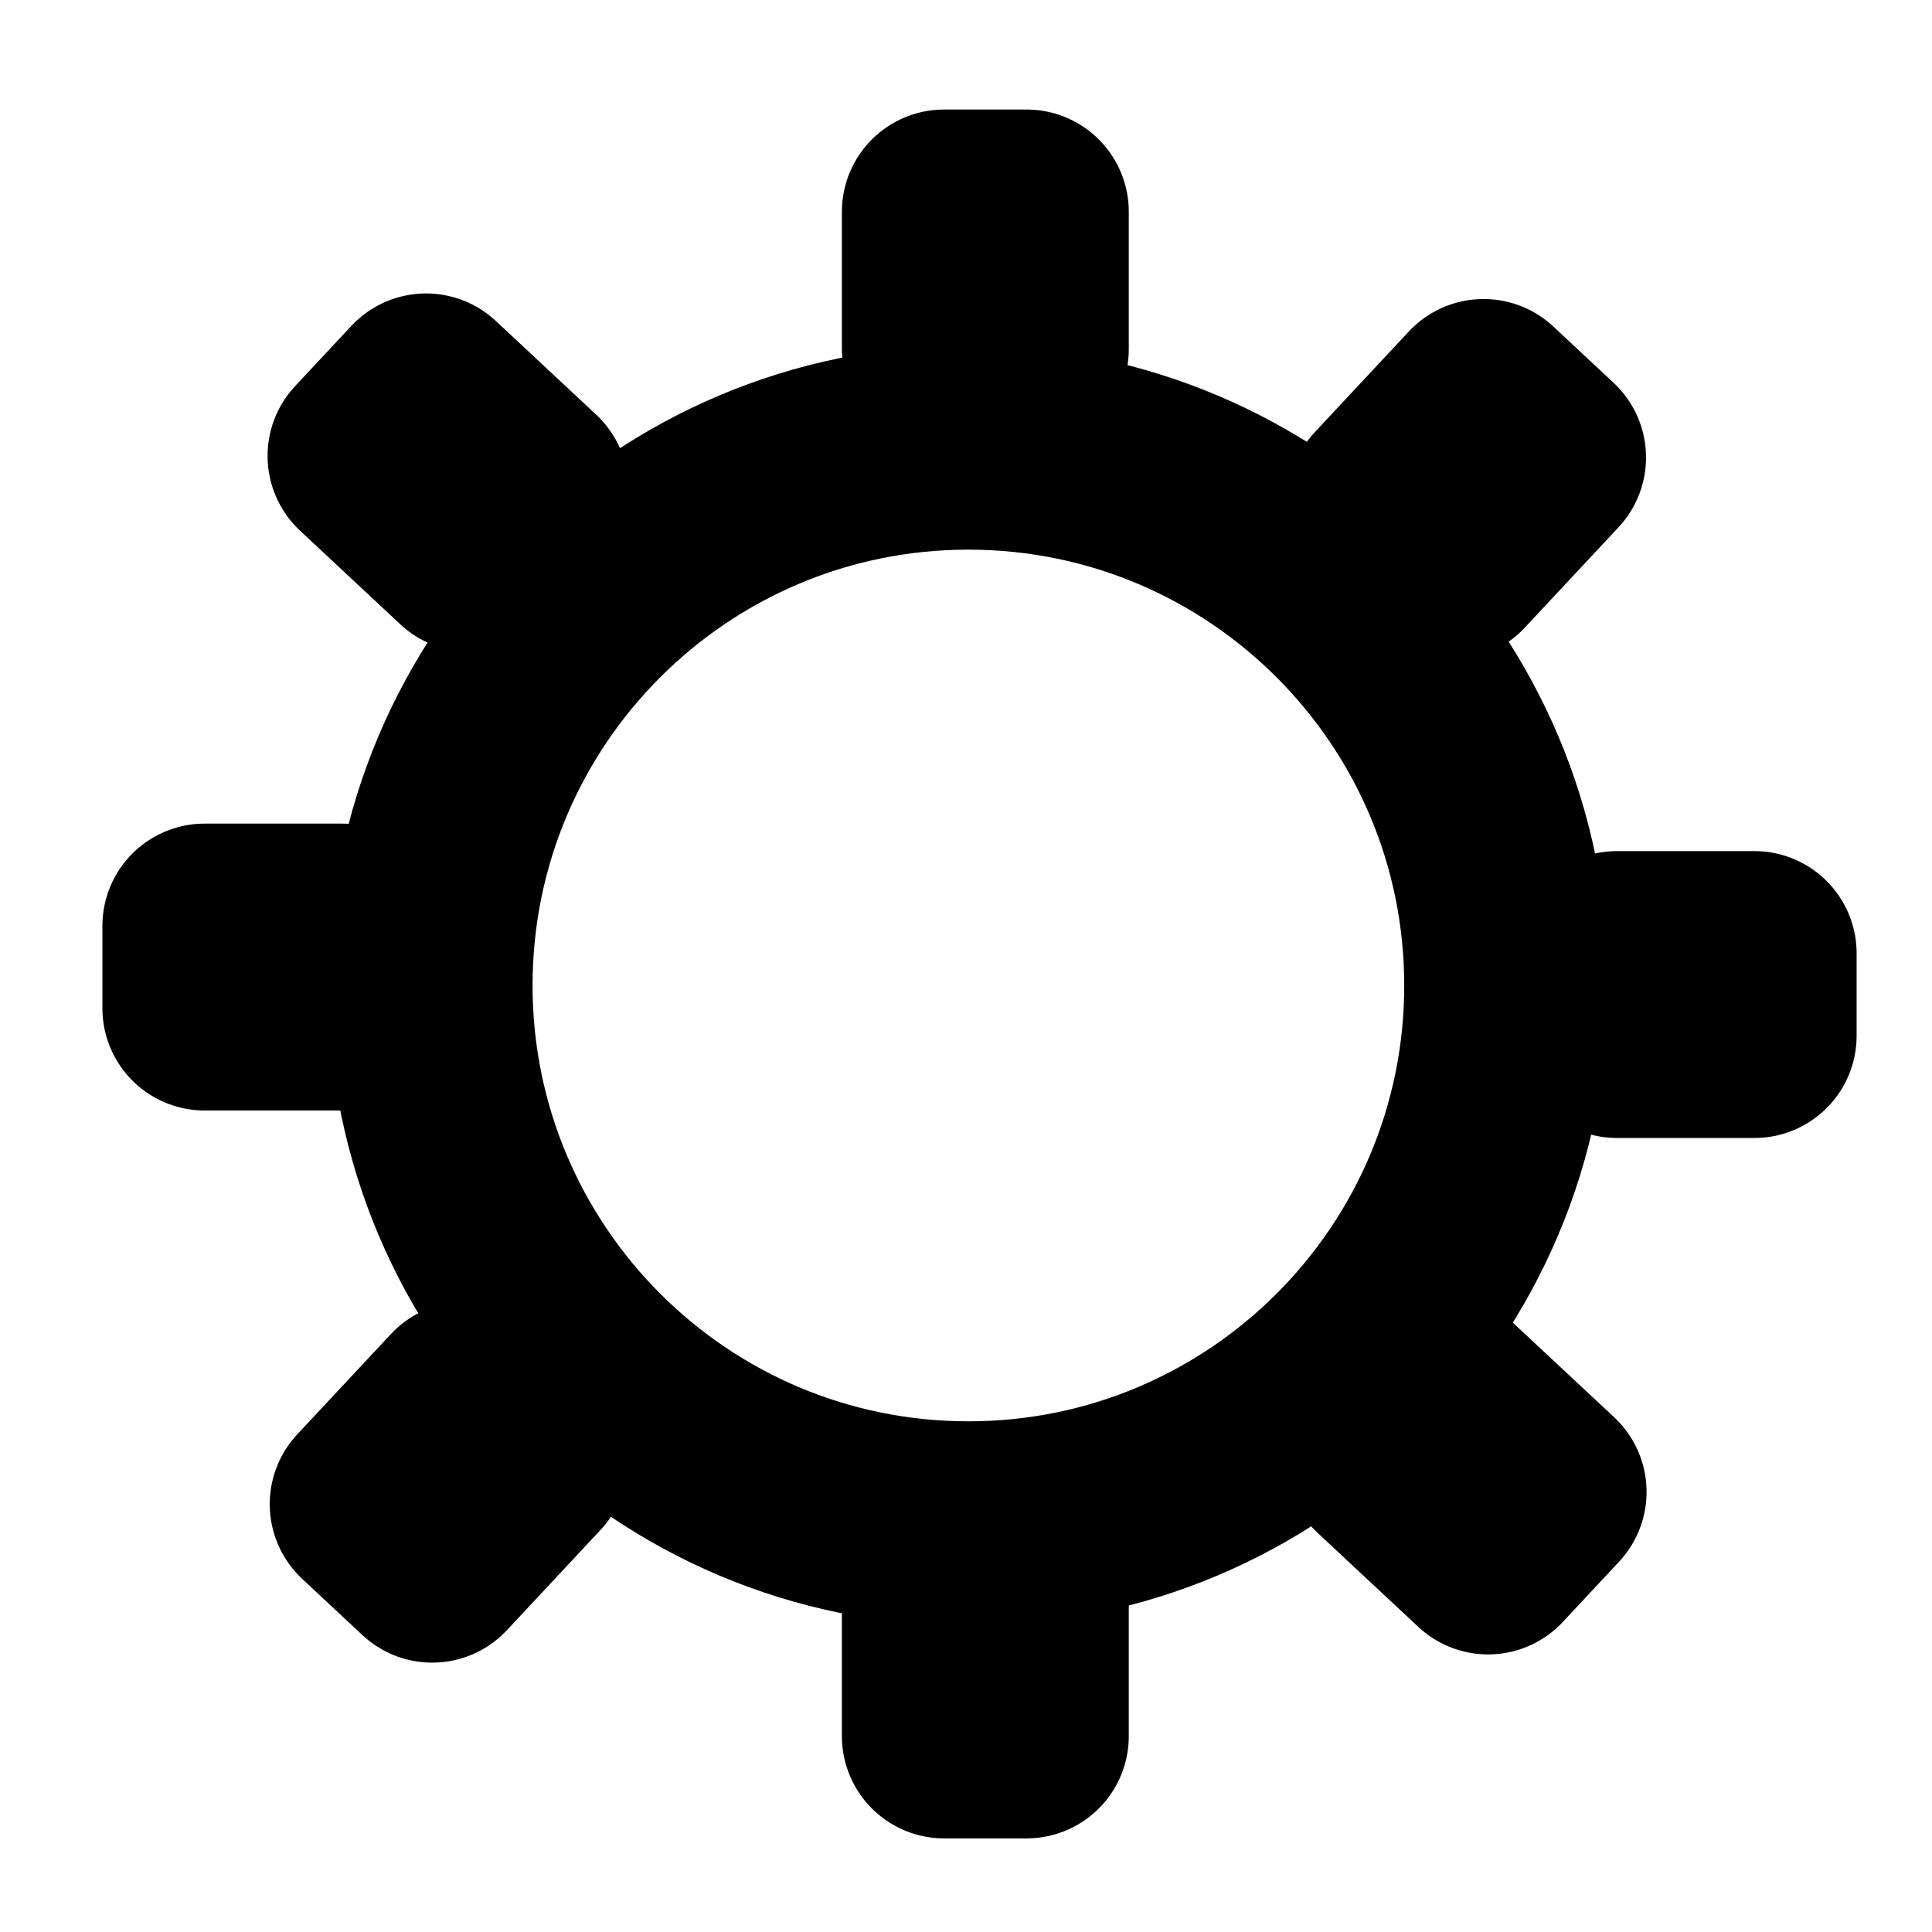
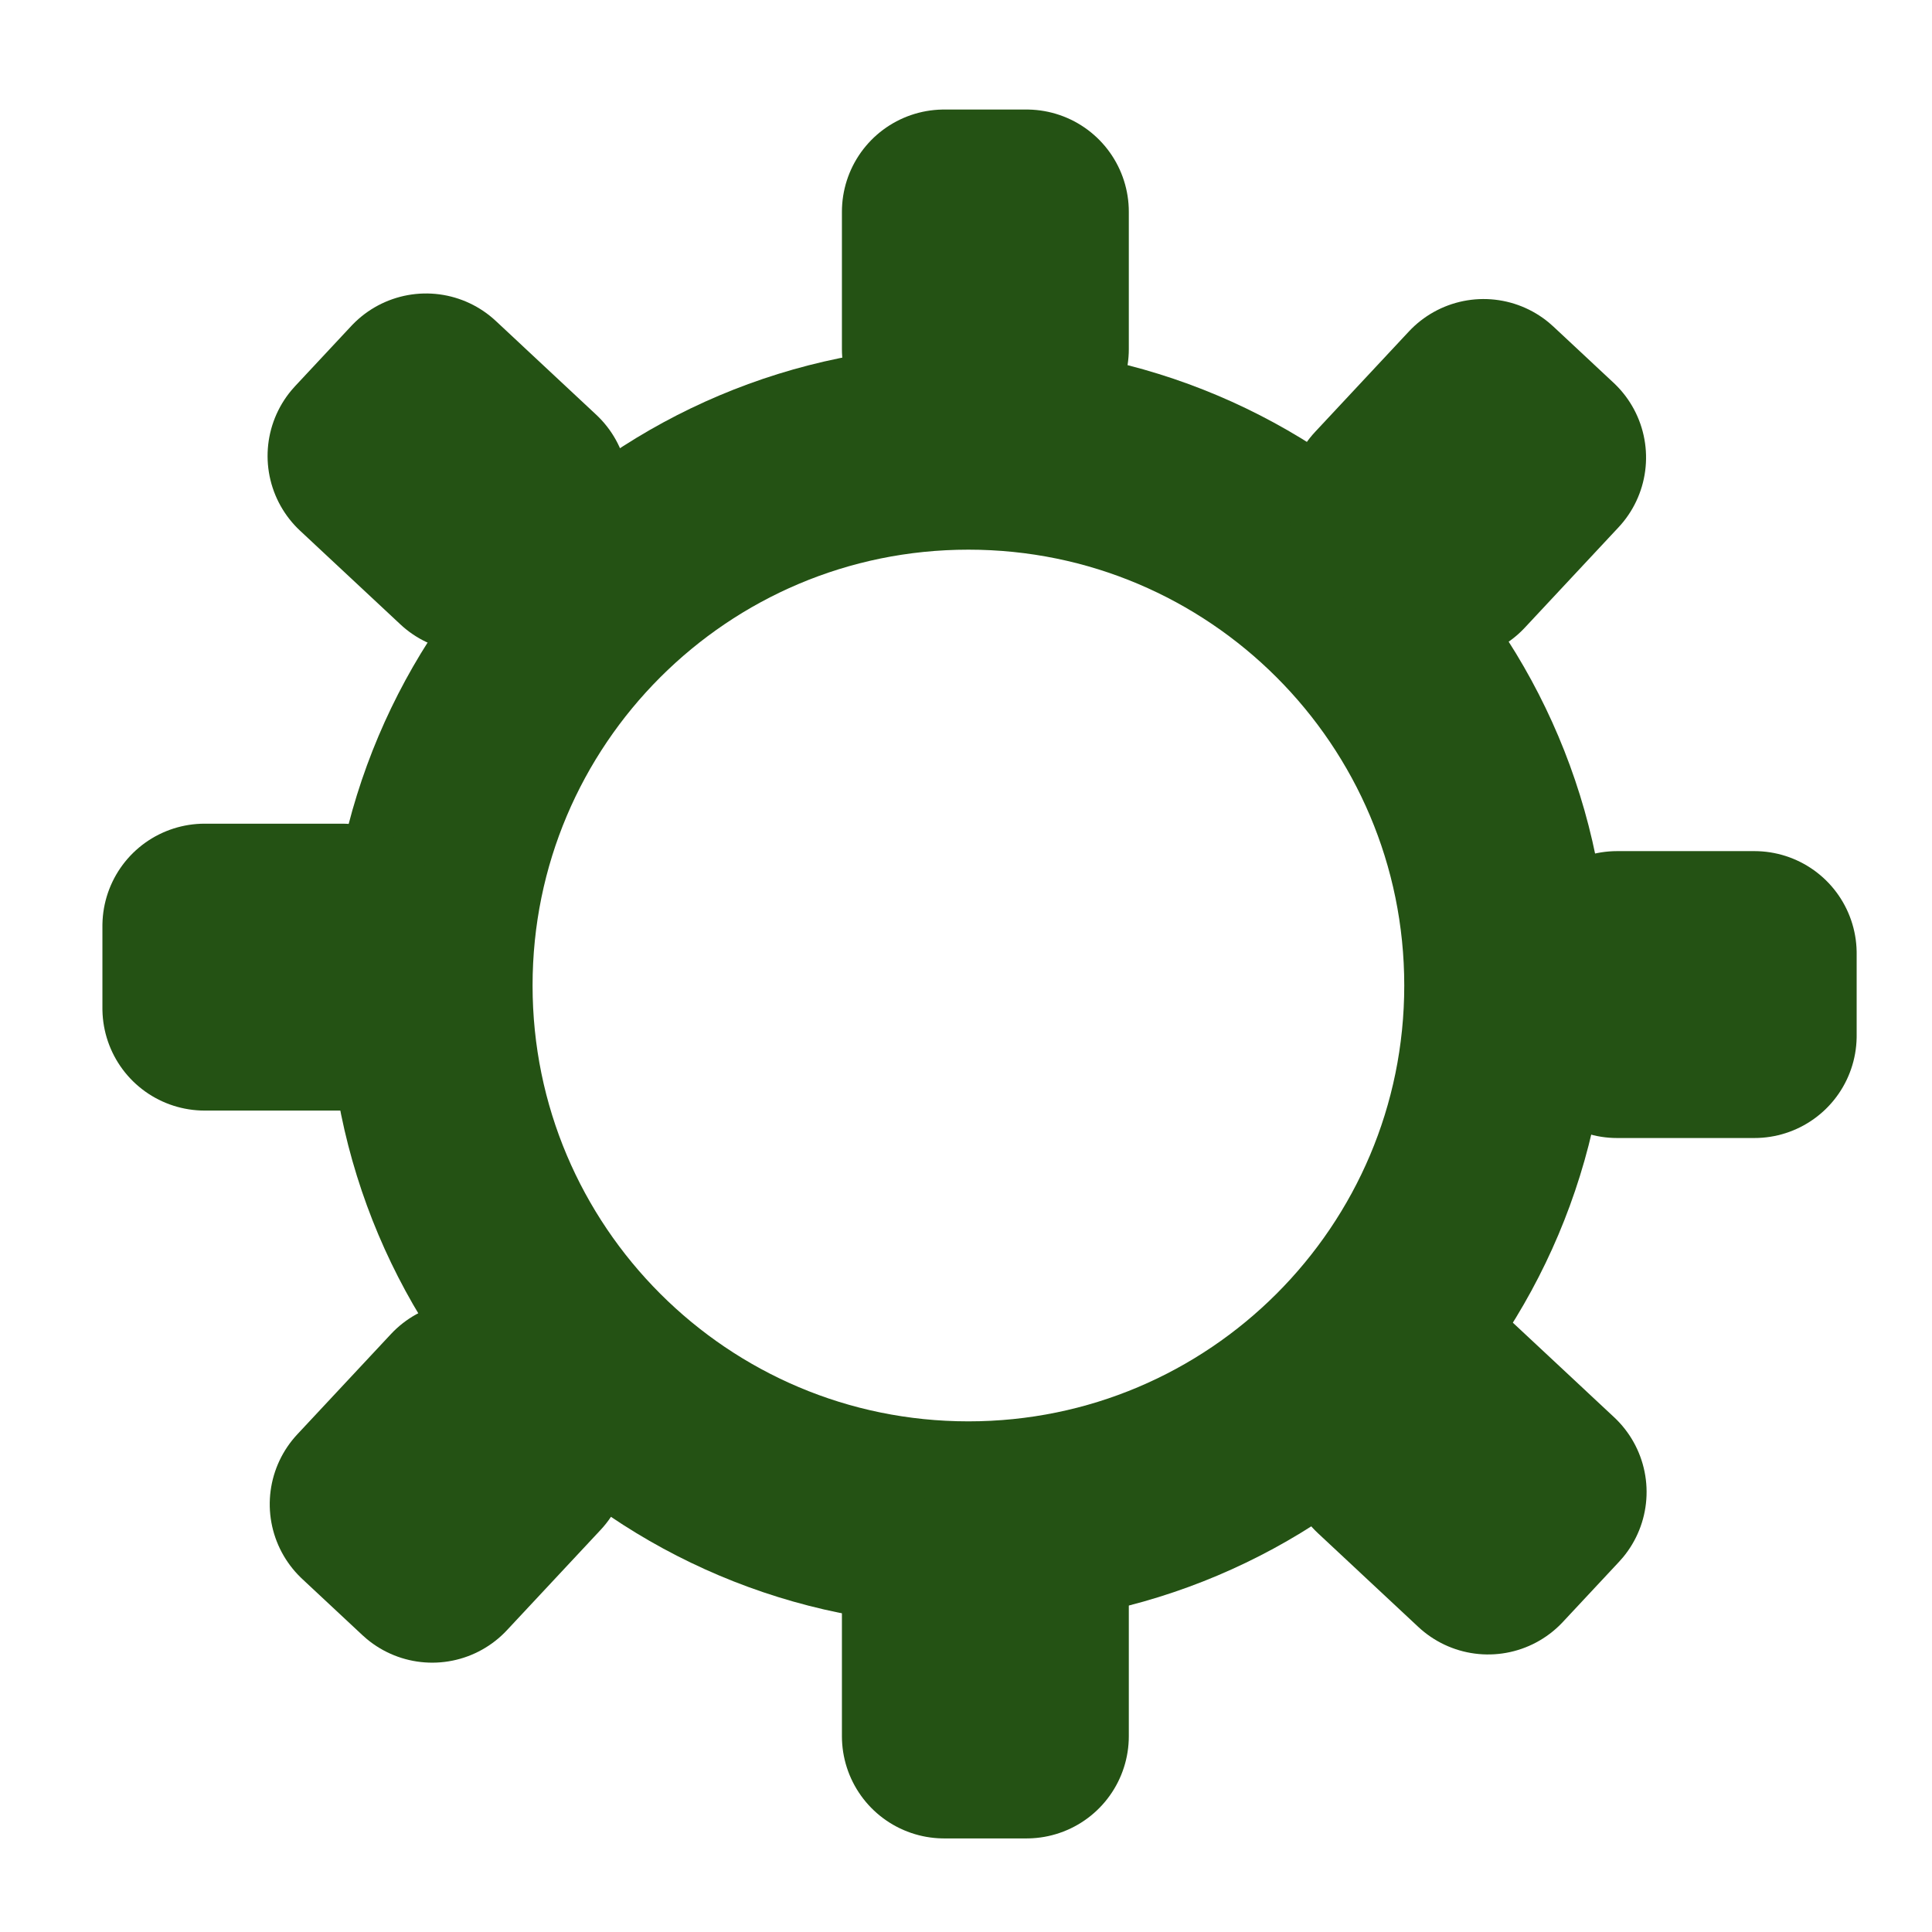
- <svg xmlns="http://www.w3.org/2000/svg" width="60mm" height="60mm" viewBox="0 0 60 60" version="1.1" id="svg5">
-   <defs id="defs2">
-     </defs>
-   <g id="layer1">
-     <g id="g6925" transform="matrix(1.270077,0,0,1.270077,-7.782942,-7.070445)">
-       <ellipse style="fill:none;fill-opacity:1;fill-rule:evenodd;stroke:#000000;stroke-width:5;stroke-linecap:round;stroke-linejoin:round;stroke-miterlimit:4;stroke-dasharray:none;stroke-dashoffset:34.016;stroke-opacity:1;paint-order:stroke markers fill" id="path6519" cx="29.807" cy="29.664" rx="13.157" ry="13.157" />
-       <rect style="fill:none;fill-opacity:1;fill-rule:evenodd;stroke:#000000;stroke-width:5;stroke-linecap:round;stroke-linejoin:round;stroke-miterlimit:4;stroke-dasharray:none;stroke-dashoffset:34.016;stroke-opacity:1;paint-order:stroke markers fill" id="rect6623" width="2.015" height="3.358" x="29.214" y="10.745" ry="2.7755586e-17" />
-       <rect style="fill:none;fill-opacity:1;fill-rule:evenodd;stroke:#000000;stroke-width:5;stroke-linecap:round;stroke-linejoin:round;stroke-miterlimit:4;stroke-dasharray:none;stroke-dashoffset:34.016;stroke-opacity:1;paint-order:stroke markers fill" id="rect6623-3" width="2.015" height="3.358" x="29.214" y="44.661" ry="2.7755586e-17" />
-       <rect style="fill:none;fill-opacity:1;fill-rule:evenodd;stroke:#000000;stroke-width:5;stroke-linecap:round;stroke-linejoin:round;stroke-miterlimit:4;stroke-dasharray:none;stroke-dashoffset:34.016;stroke-opacity:1;paint-order:stroke markers fill" id="rect6623-3-9" width="2.015" height="3.358" x="-30.893" y="45.668" ry="2.7755586e-17" transform="rotate(-90)" />
-       <rect style="fill:none;fill-opacity:1;fill-rule:evenodd;stroke:#000000;stroke-width:5;stroke-linecap:round;stroke-linejoin:round;stroke-miterlimit:4;stroke-dasharray:none;stroke-dashoffset:34.016;stroke-opacity:1;paint-order:stroke markers fill" id="rect6623-3-9-0" width="2.015" height="3.358" x="-30.221" y="11.132" ry="2.7755586e-17" transform="rotate(-90)" />
-       <rect style="fill:none;fill-opacity:1;fill-rule:evenodd;stroke:#000000;stroke-width:5;stroke-linecap:round;stroke-linejoin:round;stroke-miterlimit:4;stroke-dasharray:none;stroke-dashoffset:34.016;stroke-opacity:1;paint-order:stroke markers fill" id="rect6623-3-9-00" width="2.015" height="3.358" x="-1.863" y="22.496" ry="2.7755586e-17" transform="rotate(-46.96028)" />
-       <rect style="fill:none;fill-opacity:1;fill-rule:evenodd;stroke:#000000;stroke-width:5;stroke-linecap:round;stroke-linejoin:round;stroke-miterlimit:4;stroke-dasharray:none;stroke-dashoffset:34.016;stroke-opacity:1;paint-order:stroke markers fill" id="rect6623-3-9-00-7" width="2.015" height="3.358" x="-2.792" y="57.418" ry="2.7755586e-17" transform="rotate(-46.96028)" />
-       <rect style="fill:none;fill-opacity:1;fill-rule:evenodd;stroke:#000000;stroke-width:5;stroke-linecap:round;stroke-linejoin:round;stroke-miterlimit:4;stroke-dasharray:none;stroke-dashoffset:34.016;stroke-opacity:1;paint-order:stroke markers fill" id="rect6623-3-9-00-9" width="2.015" height="3.358" x="40.028" y="17.202" ry="2.7755586e-17" transform="rotate(43.03972)" />
-       <rect style="fill:none;fill-opacity:1;fill-rule:evenodd;stroke:#000000;stroke-width:5;stroke-linecap:round;stroke-linejoin:round;stroke-miterlimit:4;stroke-dasharray:none;stroke-dashoffset:34.016;stroke-opacity:1;paint-order:stroke markers fill" id="rect6623-3-9-00-7-8" width="2.015" height="3.358" x="41.488" y="-17.701" ry="2.7755586e-17" transform="rotate(43.03972)" />
-     </g>
+ <svg xmlns="http://www.w3.org/2000/svg" width="60mm" height="60mm" version="1.1" viewBox="0 0 60 60">
+   <g transform="matrix(1.2701 0 0 1.2701 -7.7829 -7.0704)" fill="none" stroke="#245214" stroke-dashoffset="34.016" stroke-linecap="round" stroke-linejoin="round">
+     <ellipse cx="29.807" cy="29.664" rx="13.157" ry="13.157" stroke-width="5" style="paint-order:stroke markers fill" />
+     <rect x="29.214" y="10.745" width="2.015" height="3.358" ry="2.7756e-17" stroke-width="5" style="paint-order:stroke markers fill" />
+     <rect x="29.214" y="44.661" width="2.015" height="3.358" ry="2.7756e-17" stroke-width="5" style="paint-order:stroke markers fill" />
+     <rect transform="rotate(-90)" x="-30.893" y="45.668" width="2.015" height="3.358" ry="2.7756e-17" stroke-width="5" style="paint-order:stroke markers fill" />
+     <rect transform="rotate(-90)" x="-30.222" y="11.132" width="2.015" height="3.358" ry="2.7756e-17" stroke-width="5" style="paint-order:stroke markers fill" />
+     <rect transform="rotate(-46.96)" x="-1.863" y="22.496" width="2.015" height="3.358" ry="2.7756e-17" stroke-width="5" style="paint-order:stroke markers fill" />
+     <rect transform="rotate(-46.96)" x="-2.792" y="57.418" width="2.015" height="3.358" ry="2.7756e-17" stroke-width="5" style="paint-order:stroke markers fill" />
+     <rect transform="rotate(43.04)" x="40.028" y="17.202" width="2.015" height="3.358" ry="2.7756e-17" stroke-width="5" style="paint-order:stroke markers fill" />
+     <rect transform="rotate(43.04)" x="41.488" y="-17.701" width="2.015" height="3.358" ry="2.7756e-17" stroke-width="5" style="paint-order:stroke markers fill" />
  </g>
</svg>
